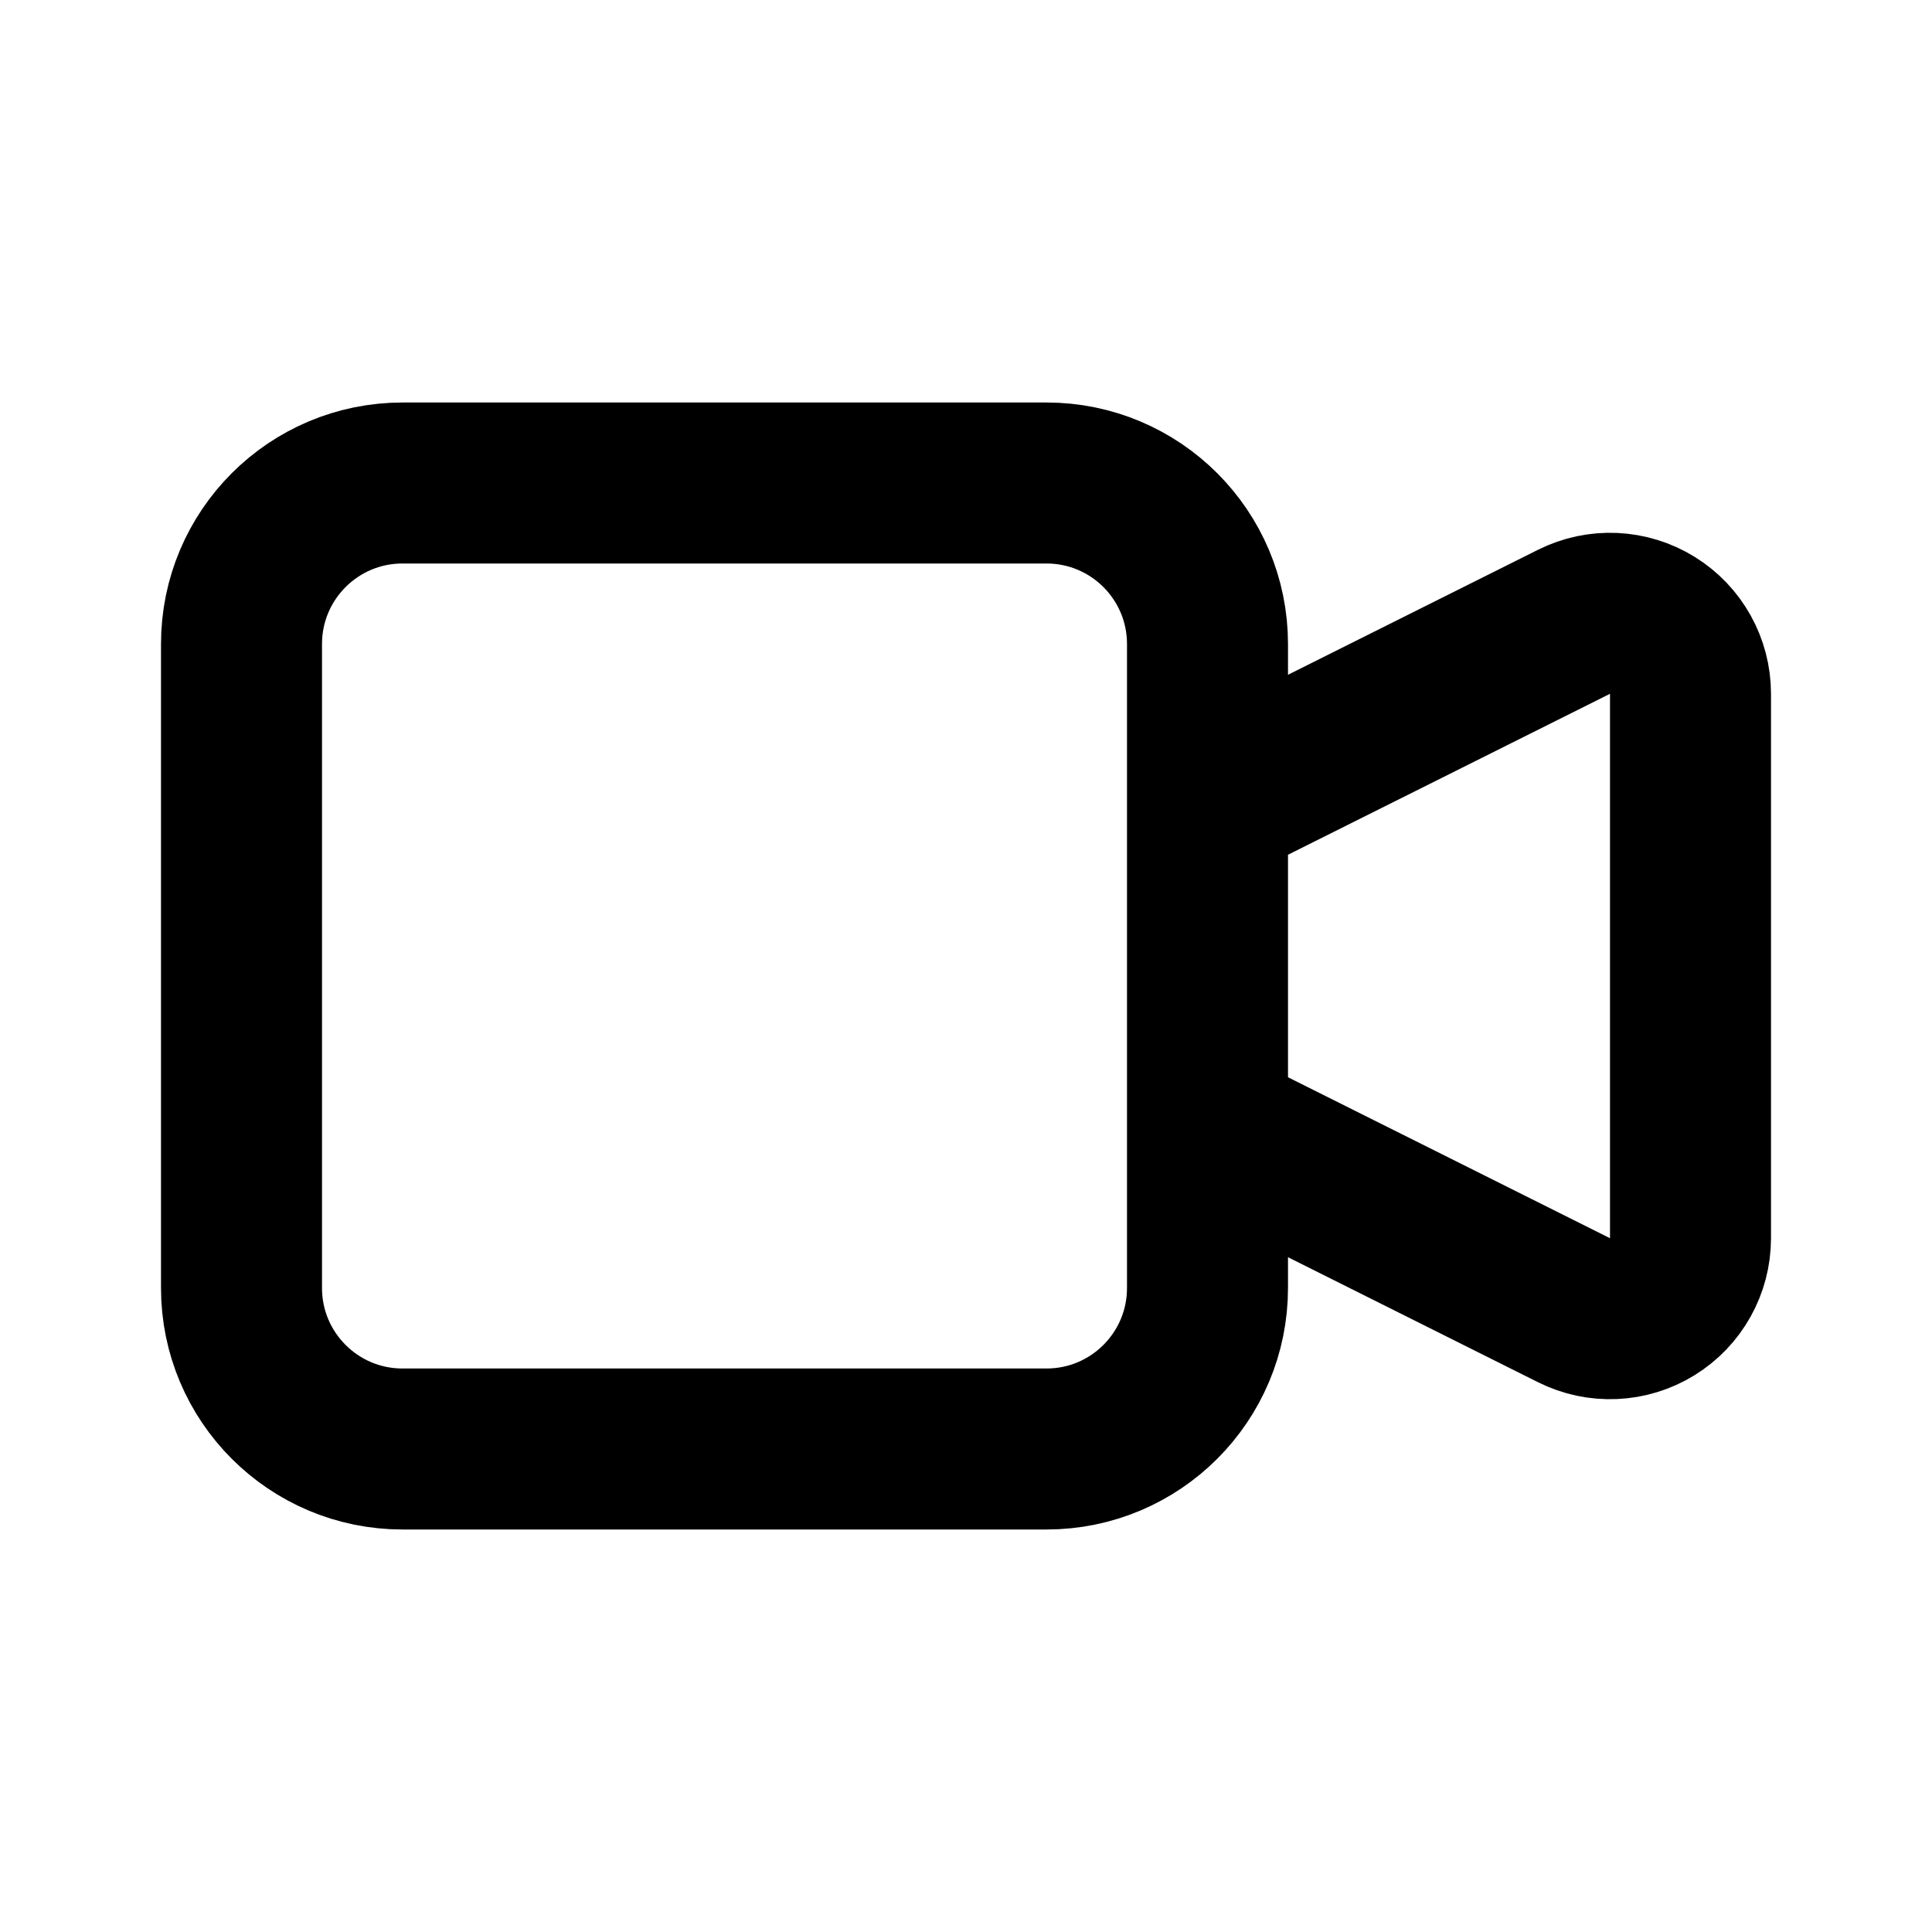
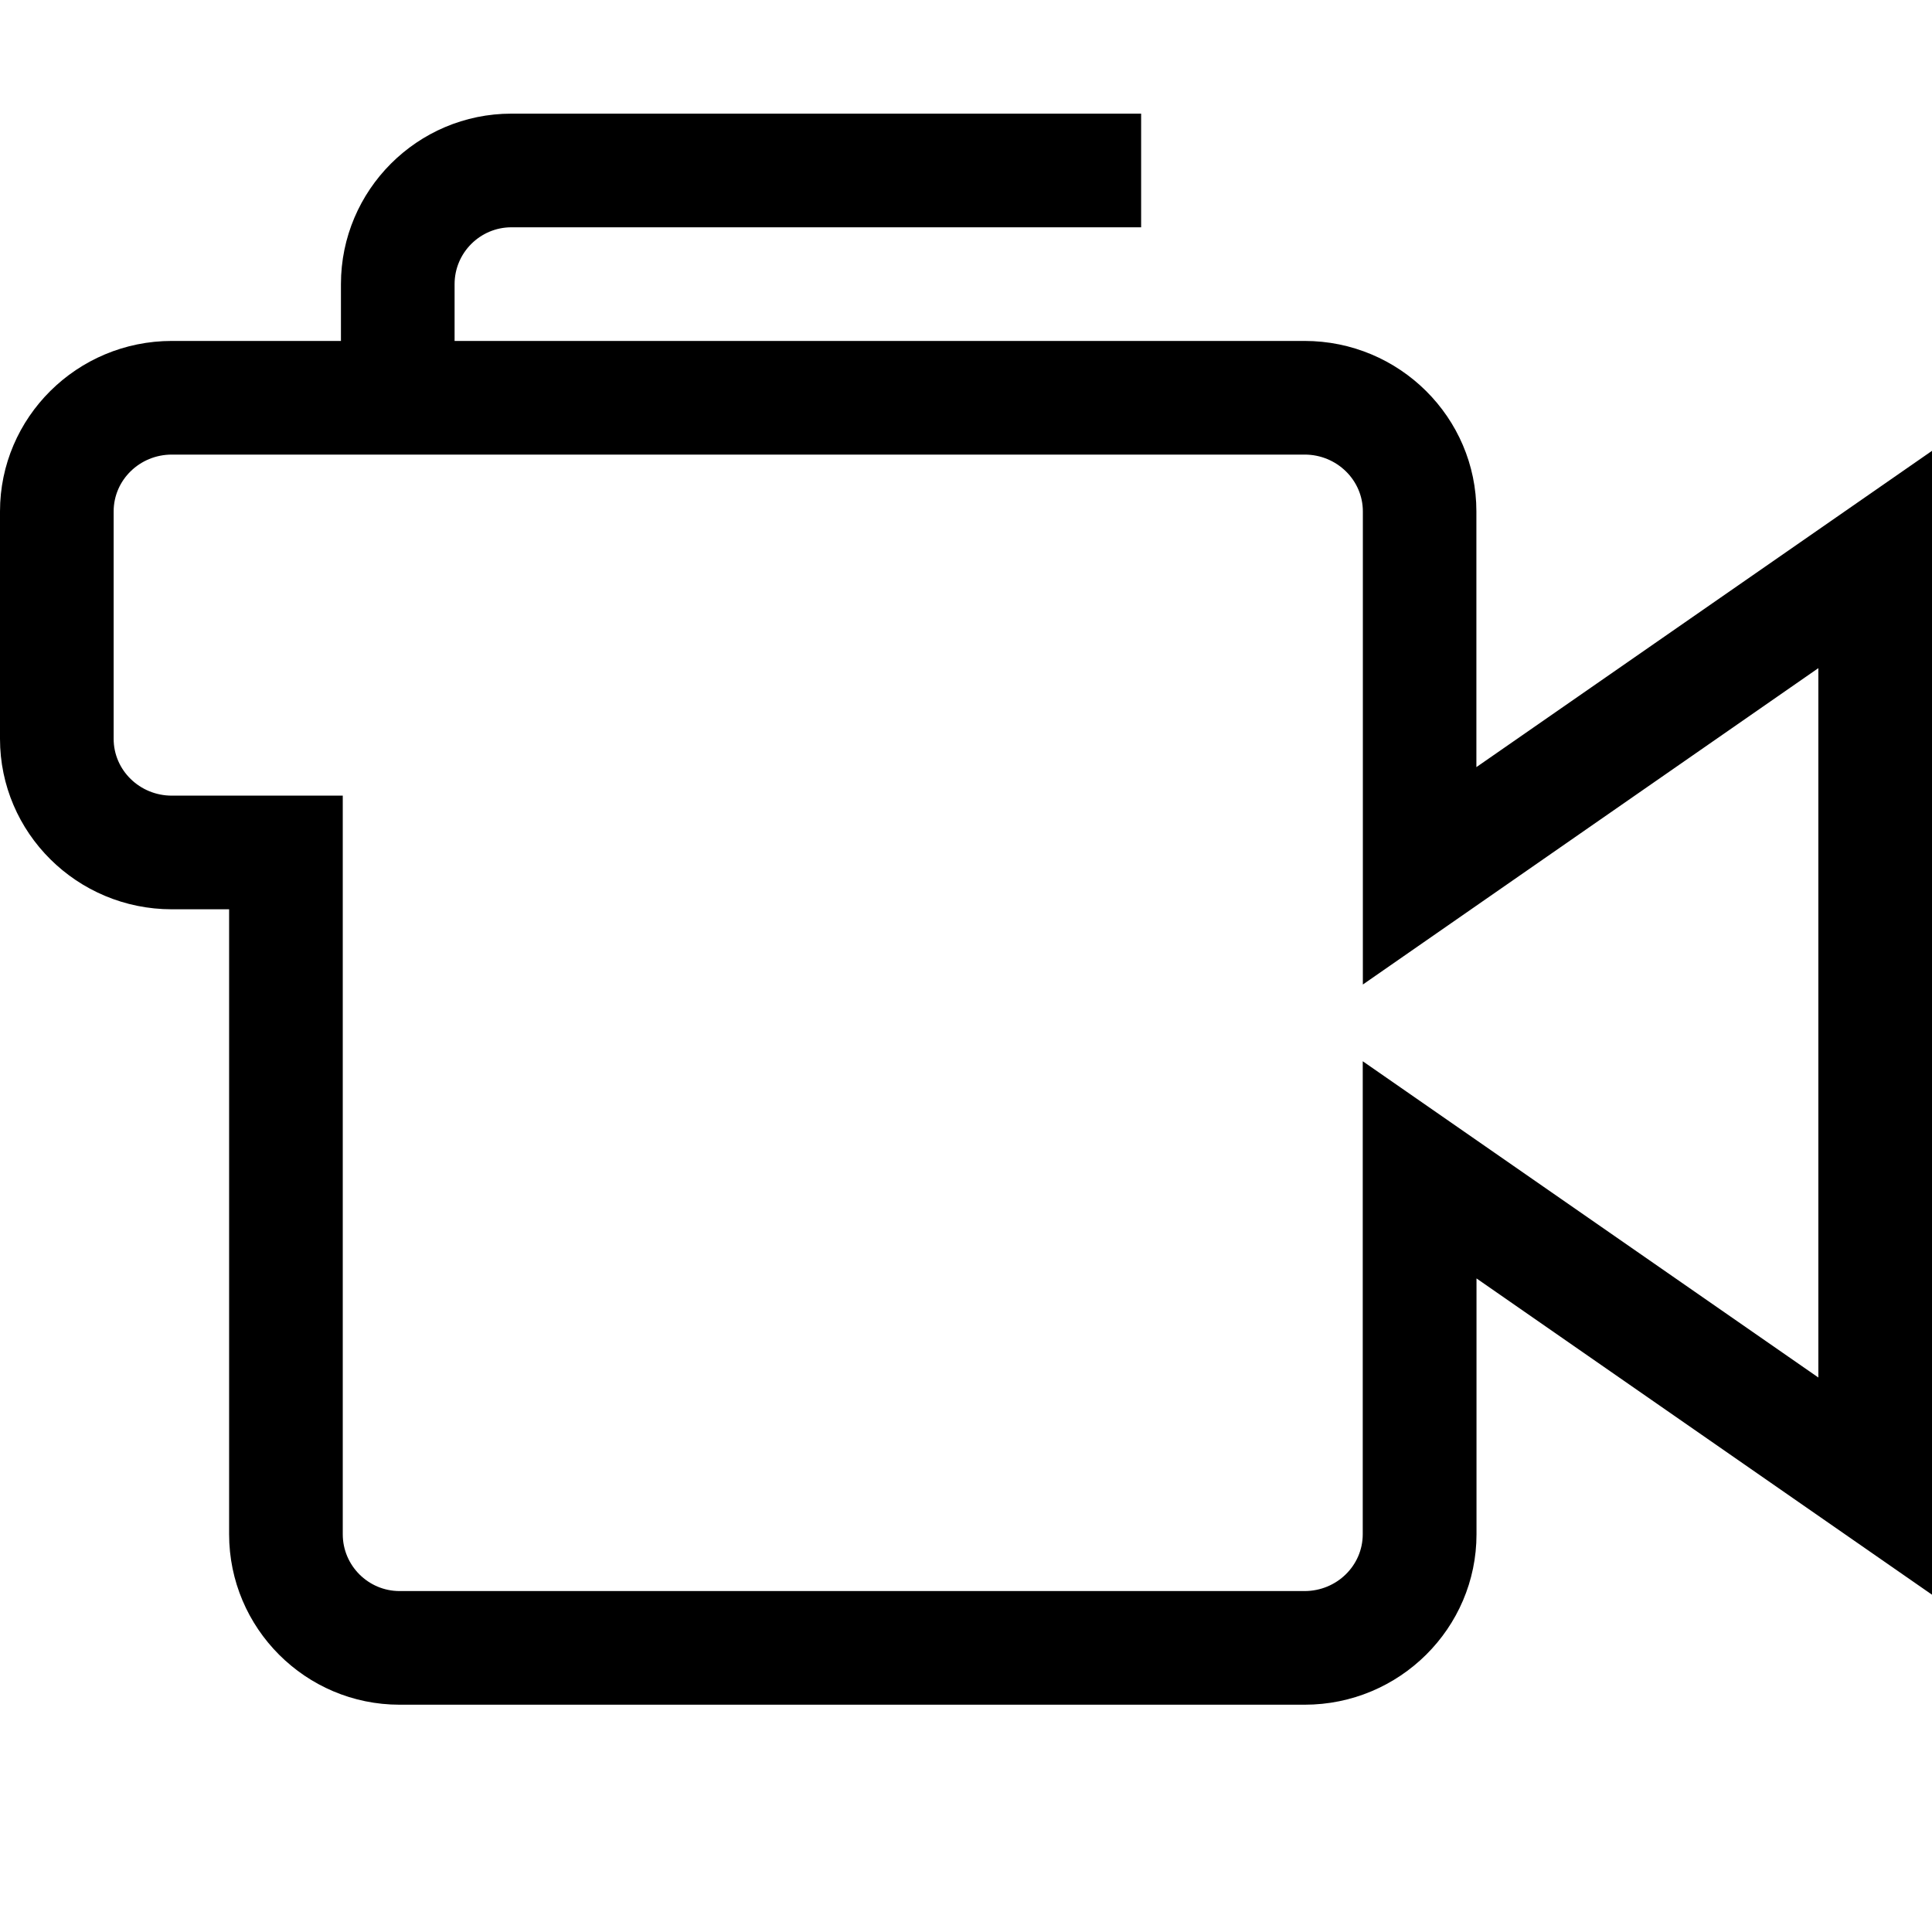
- <svg xmlns="http://www.w3.org/2000/svg" fill="none" viewBox="0 0 24 24" stroke="currentColor">
-   <path stroke-linecap="round" stroke-linejoin="round" stroke-width="2" d="M15 10l4.553-2.276A1 1 0 0121 8.618v6.764a1 1 0 01-1.447.894L15 14M5 18h8a2 2 0 002-2V8a2 2 0 00-2-2H5a2 2 0 00-2 2v8a2 2 0 002 2z" />
+ <svg xmlns="http://www.w3.org/2000/svg" version="1.1" width="17" height="17" viewBox="0 0 17 17">
+   <g>
+ </g>
+   <path d="M12.991 6.75v-2.25c0-0.827-0.678-1.5-1.512-1.5h-7.479v-0.5c0-0.276 0.225-0.5 0.5-0.5h5.541v-1h-5.541c-0.827 0-1.5 0.673-1.5 1.5v0.5h-1.488c-0.834 0-1.512 0.673-1.512 1.5v2.001c0 0.827 0.678 1.5 1.512 1.5h0.504v5.499c0 0.827 0.673 1.5 1.5 1.5h7.964c0.834 0 1.512-0.673 1.512-1.5v-2.251l4.008 2.783v-10.065l-4.009 2.783zM16 12.121l-4.009-2.783v4.162c0 0.276-0.229 0.5-0.512 0.5h-7.963c-0.275 0-0.5-0.224-0.5-0.5v-6.499h-1.504c-0.283 0-0.512-0.224-0.512-0.5v-2.001c0-0.276 0.229-0.5 0.512-0.5h9.968c0.282 0 0.512 0.224 0.512 0.5v4.163l4.008-2.784v6.242z" fill="#000000" />
</svg>
